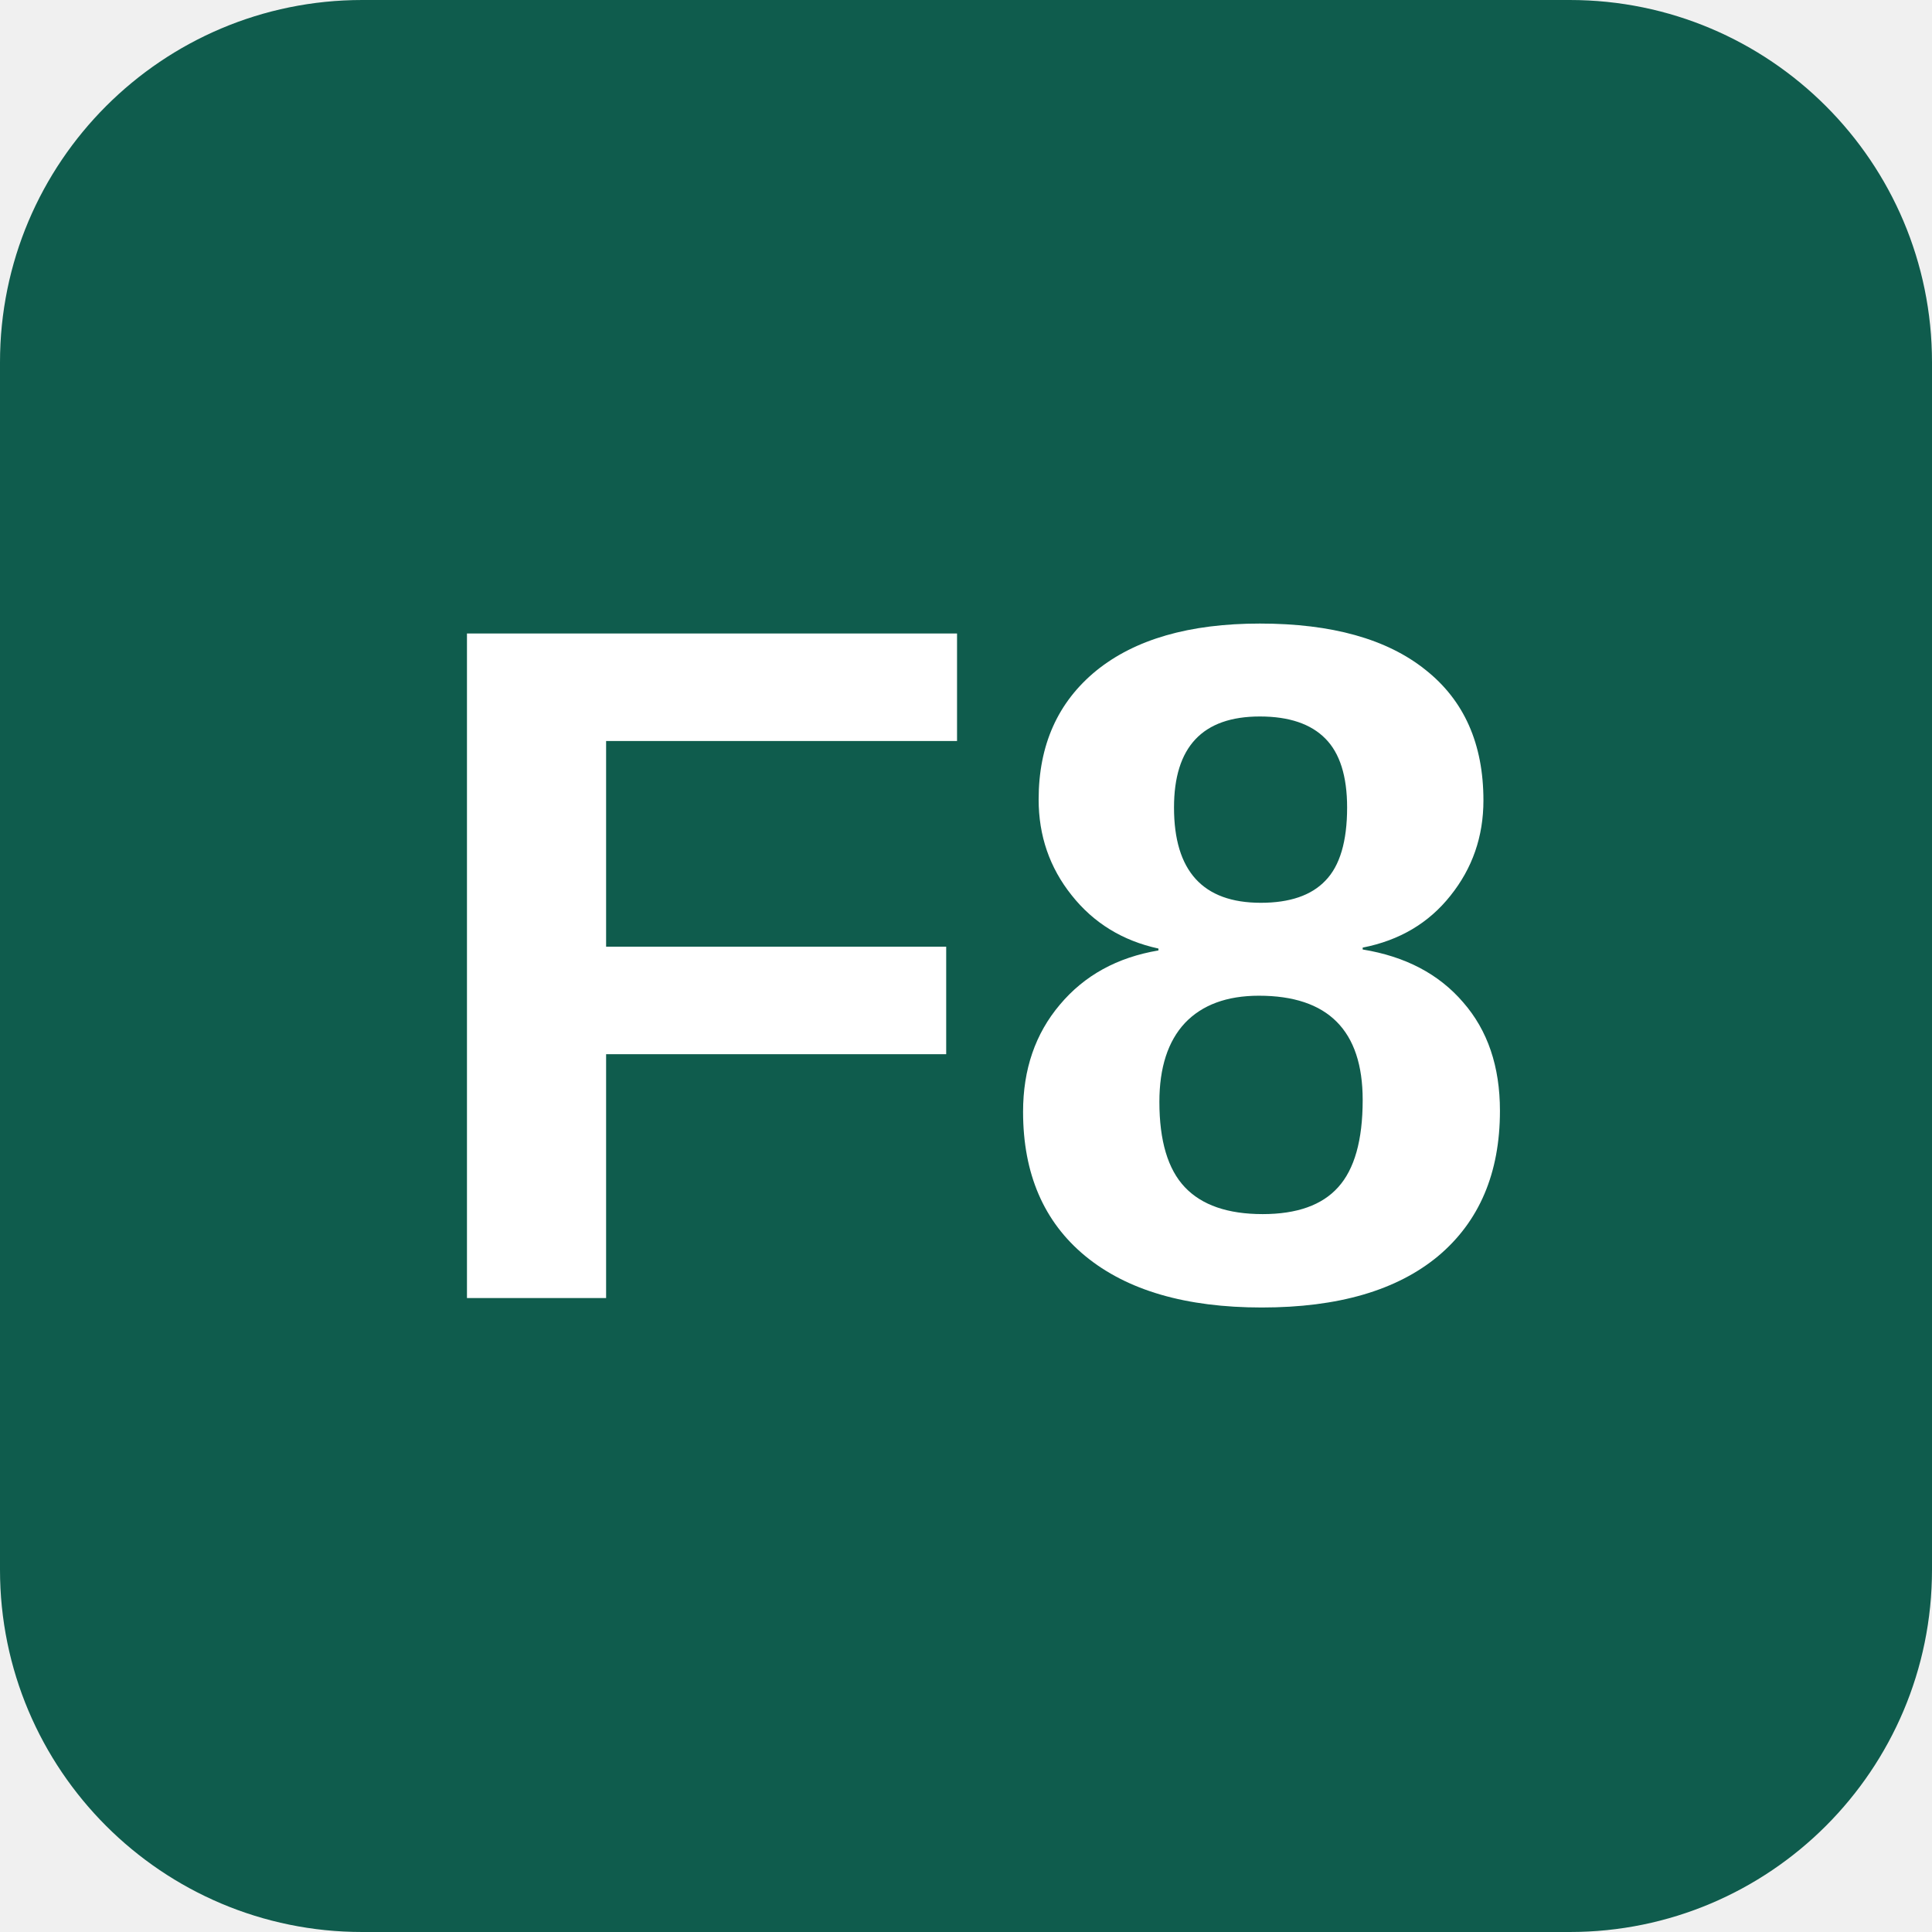
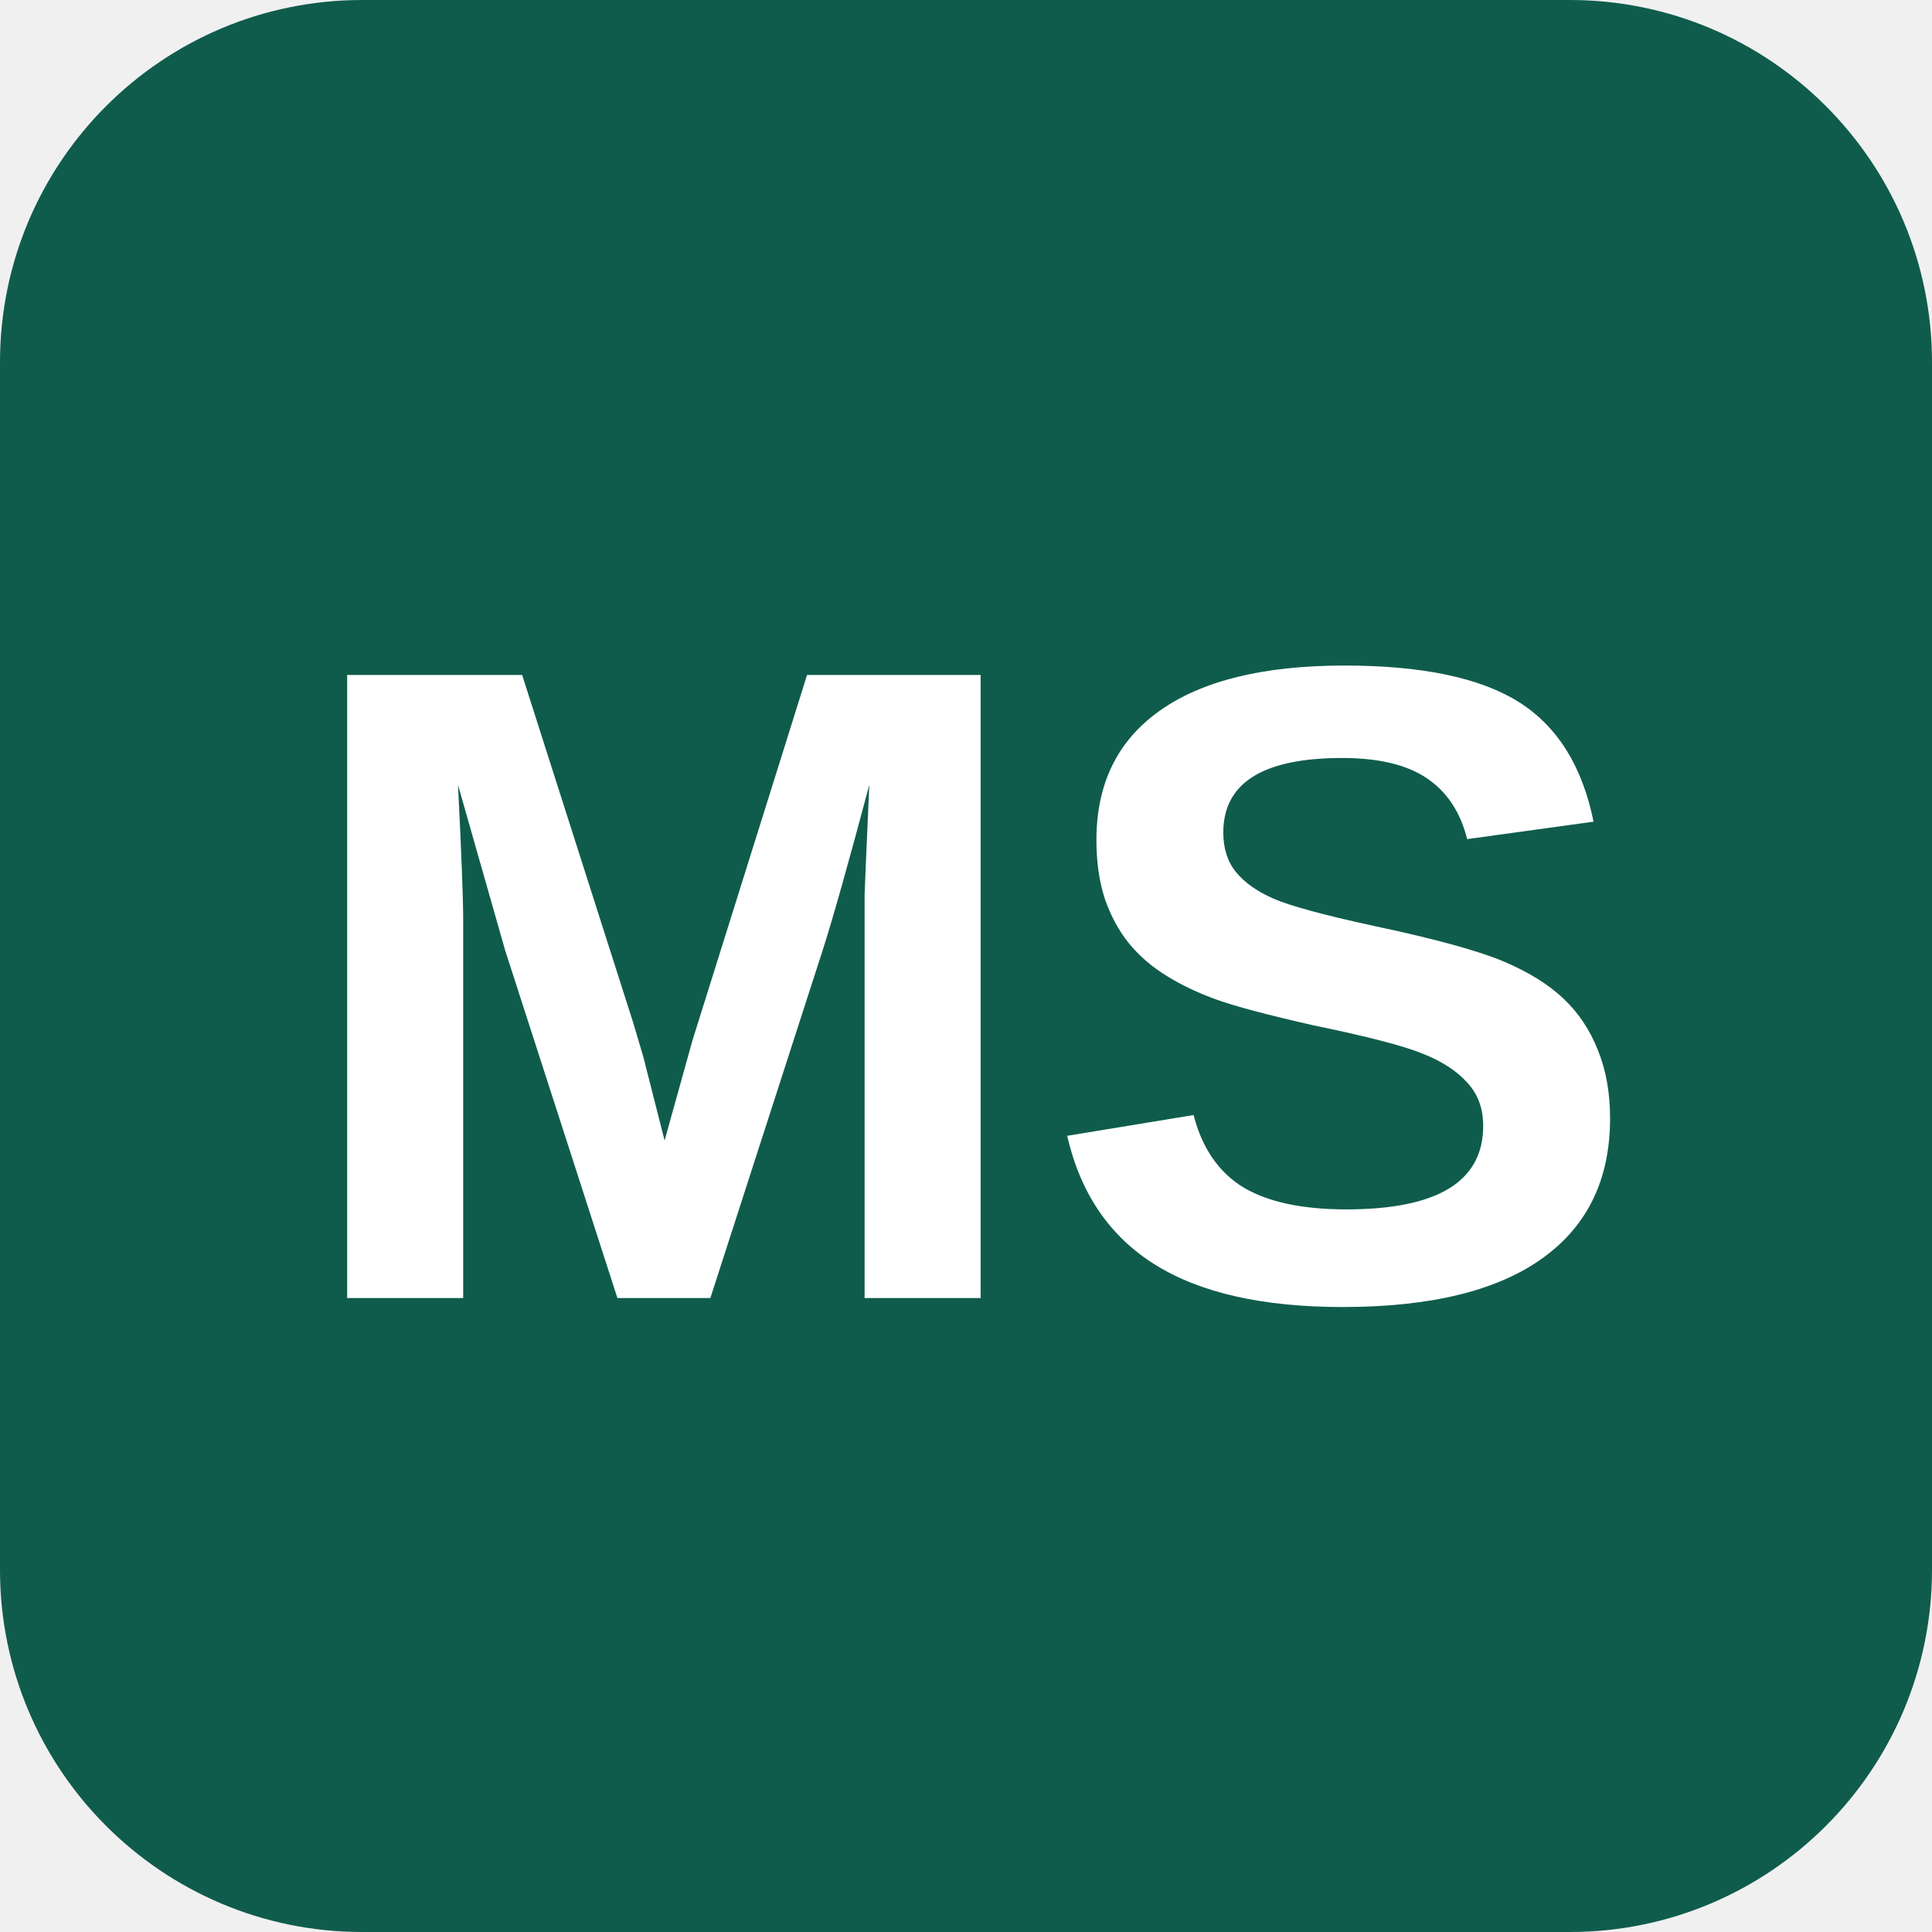
<svg xmlns="http://www.w3.org/2000/svg" viewBox="0 0 64 64">
  <rect width="64" height="64" rx="12" fill="#0f5c4d" />
-   <text x="32" y="43" text-anchor="middle" font-family="Arial,sans-serif" font-weight="700" font-size="32" fill="#fff">F8</text>
+   <text x="32" y="43" text-anchor="middle" font-family="Arial,sans-serif" font-weight="700" font-size="30" fill="#fff">MS</text>
</svg>
